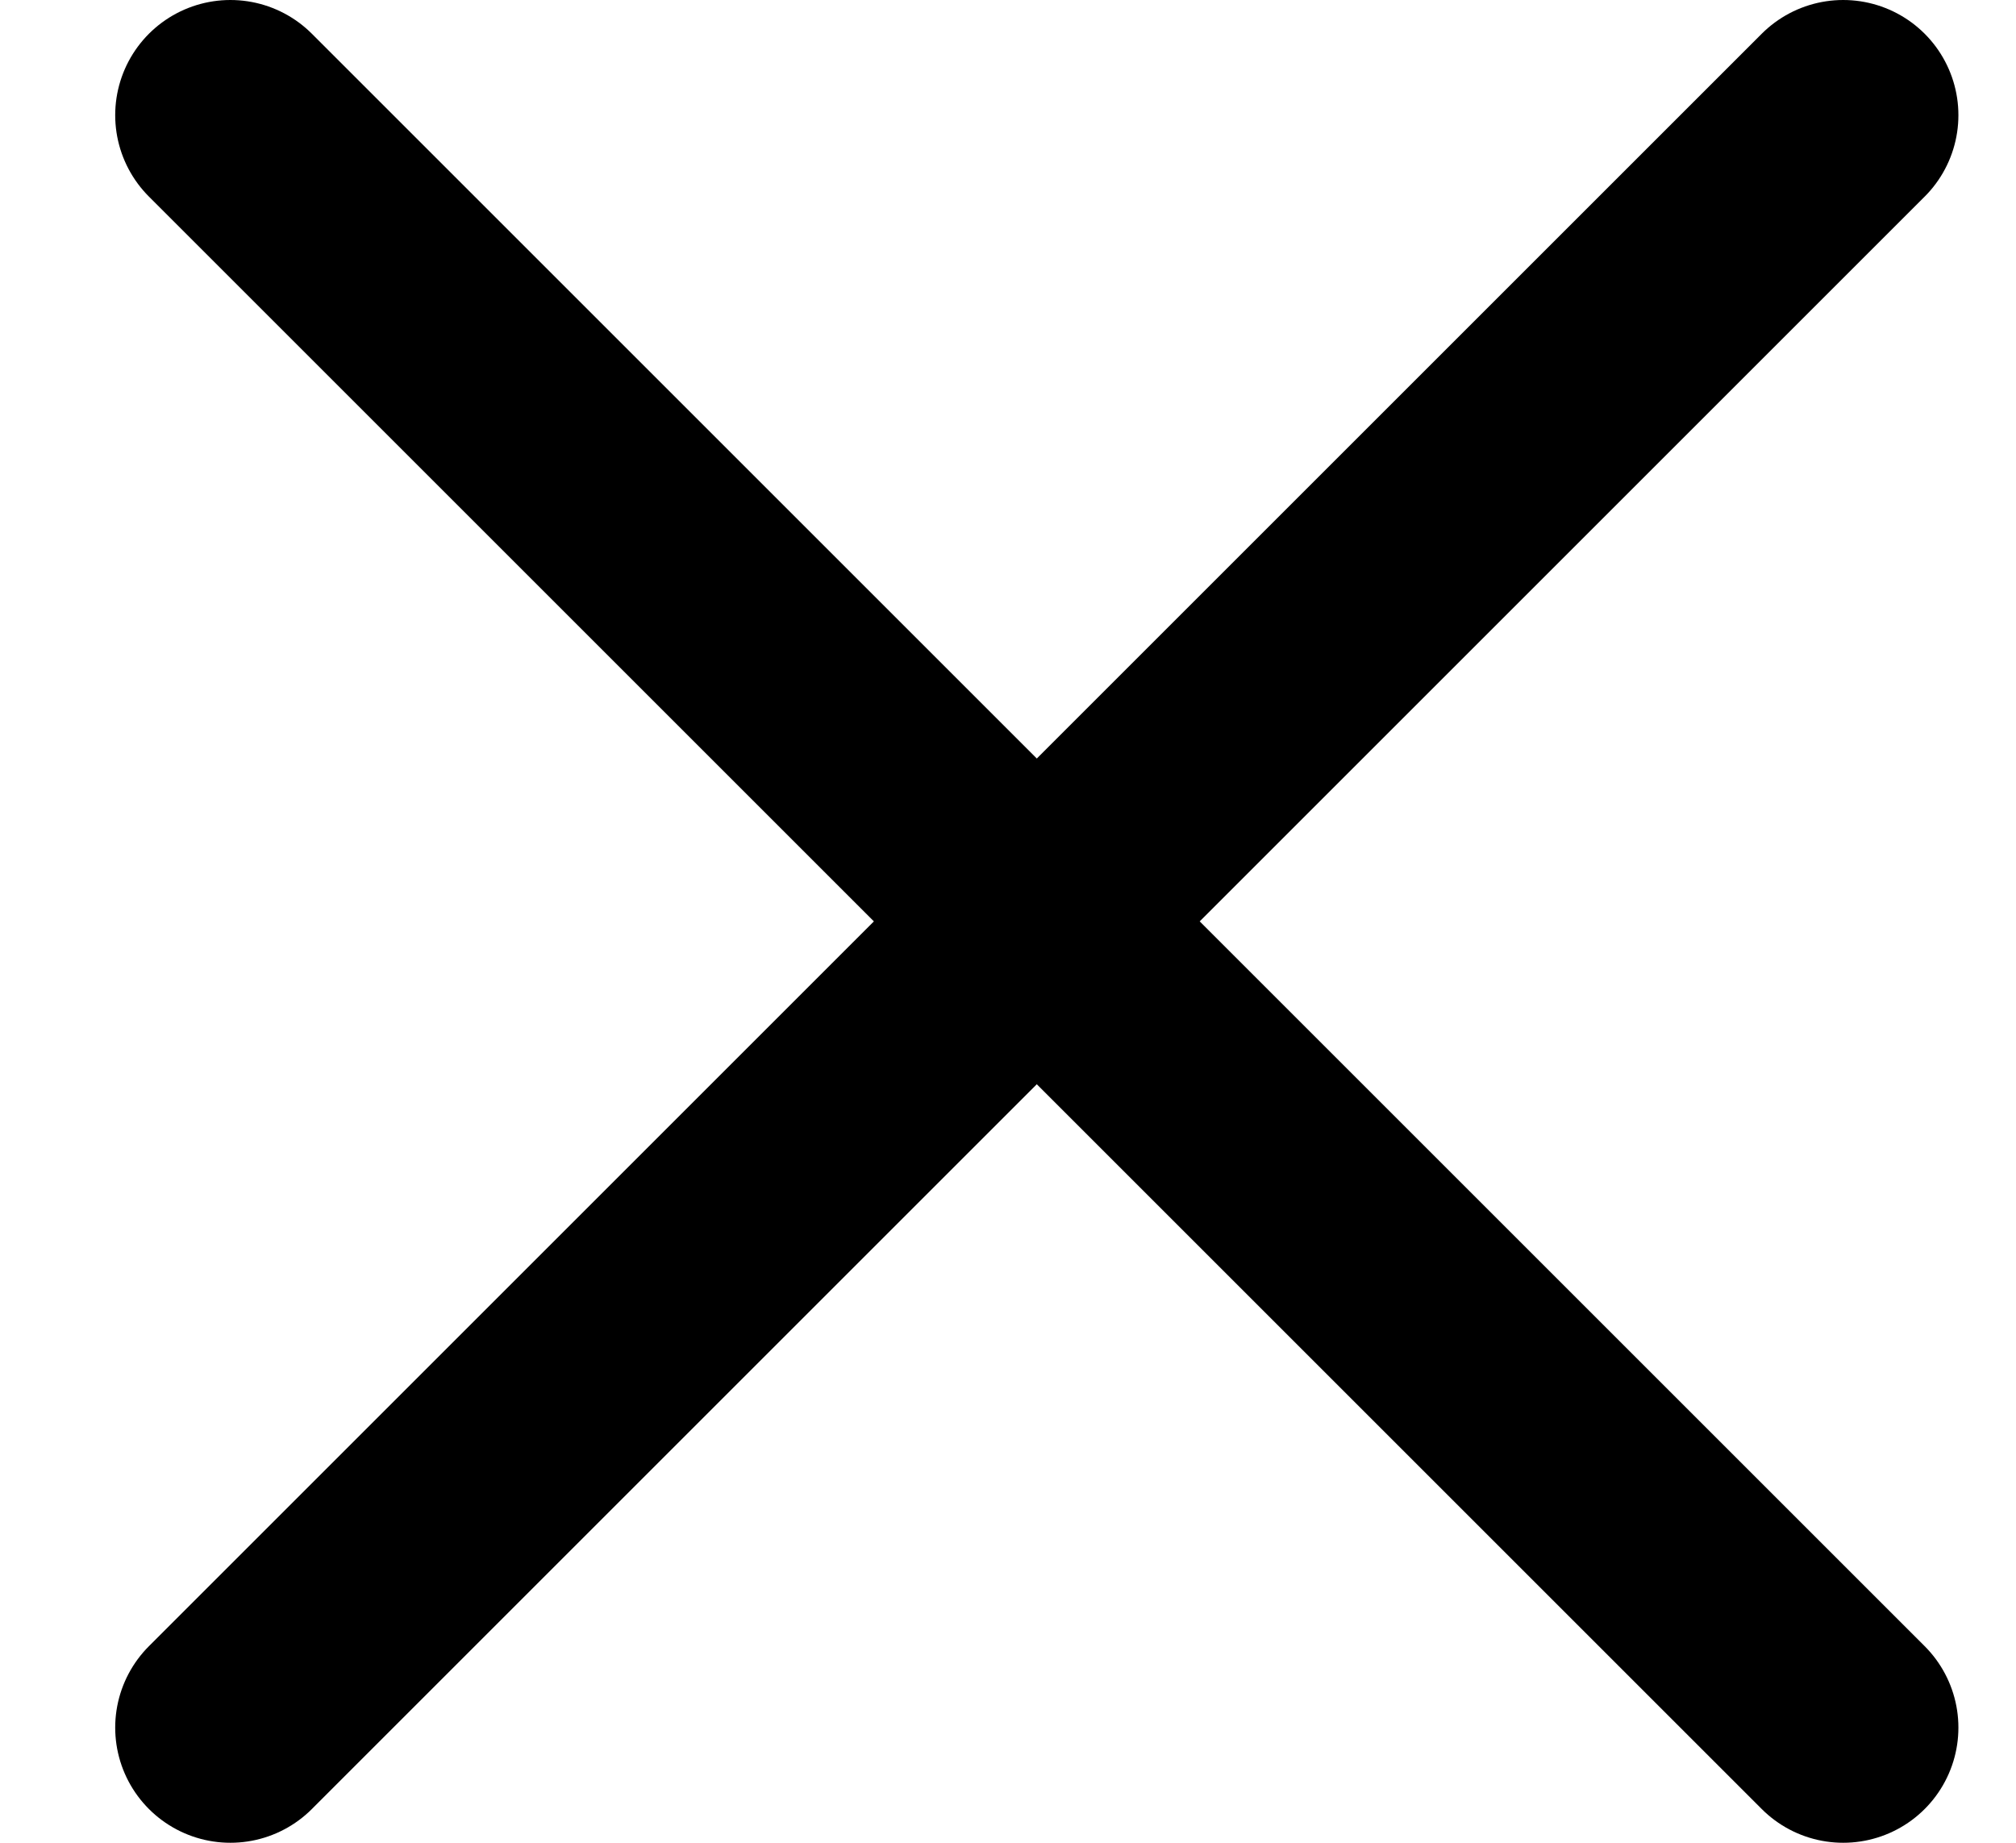
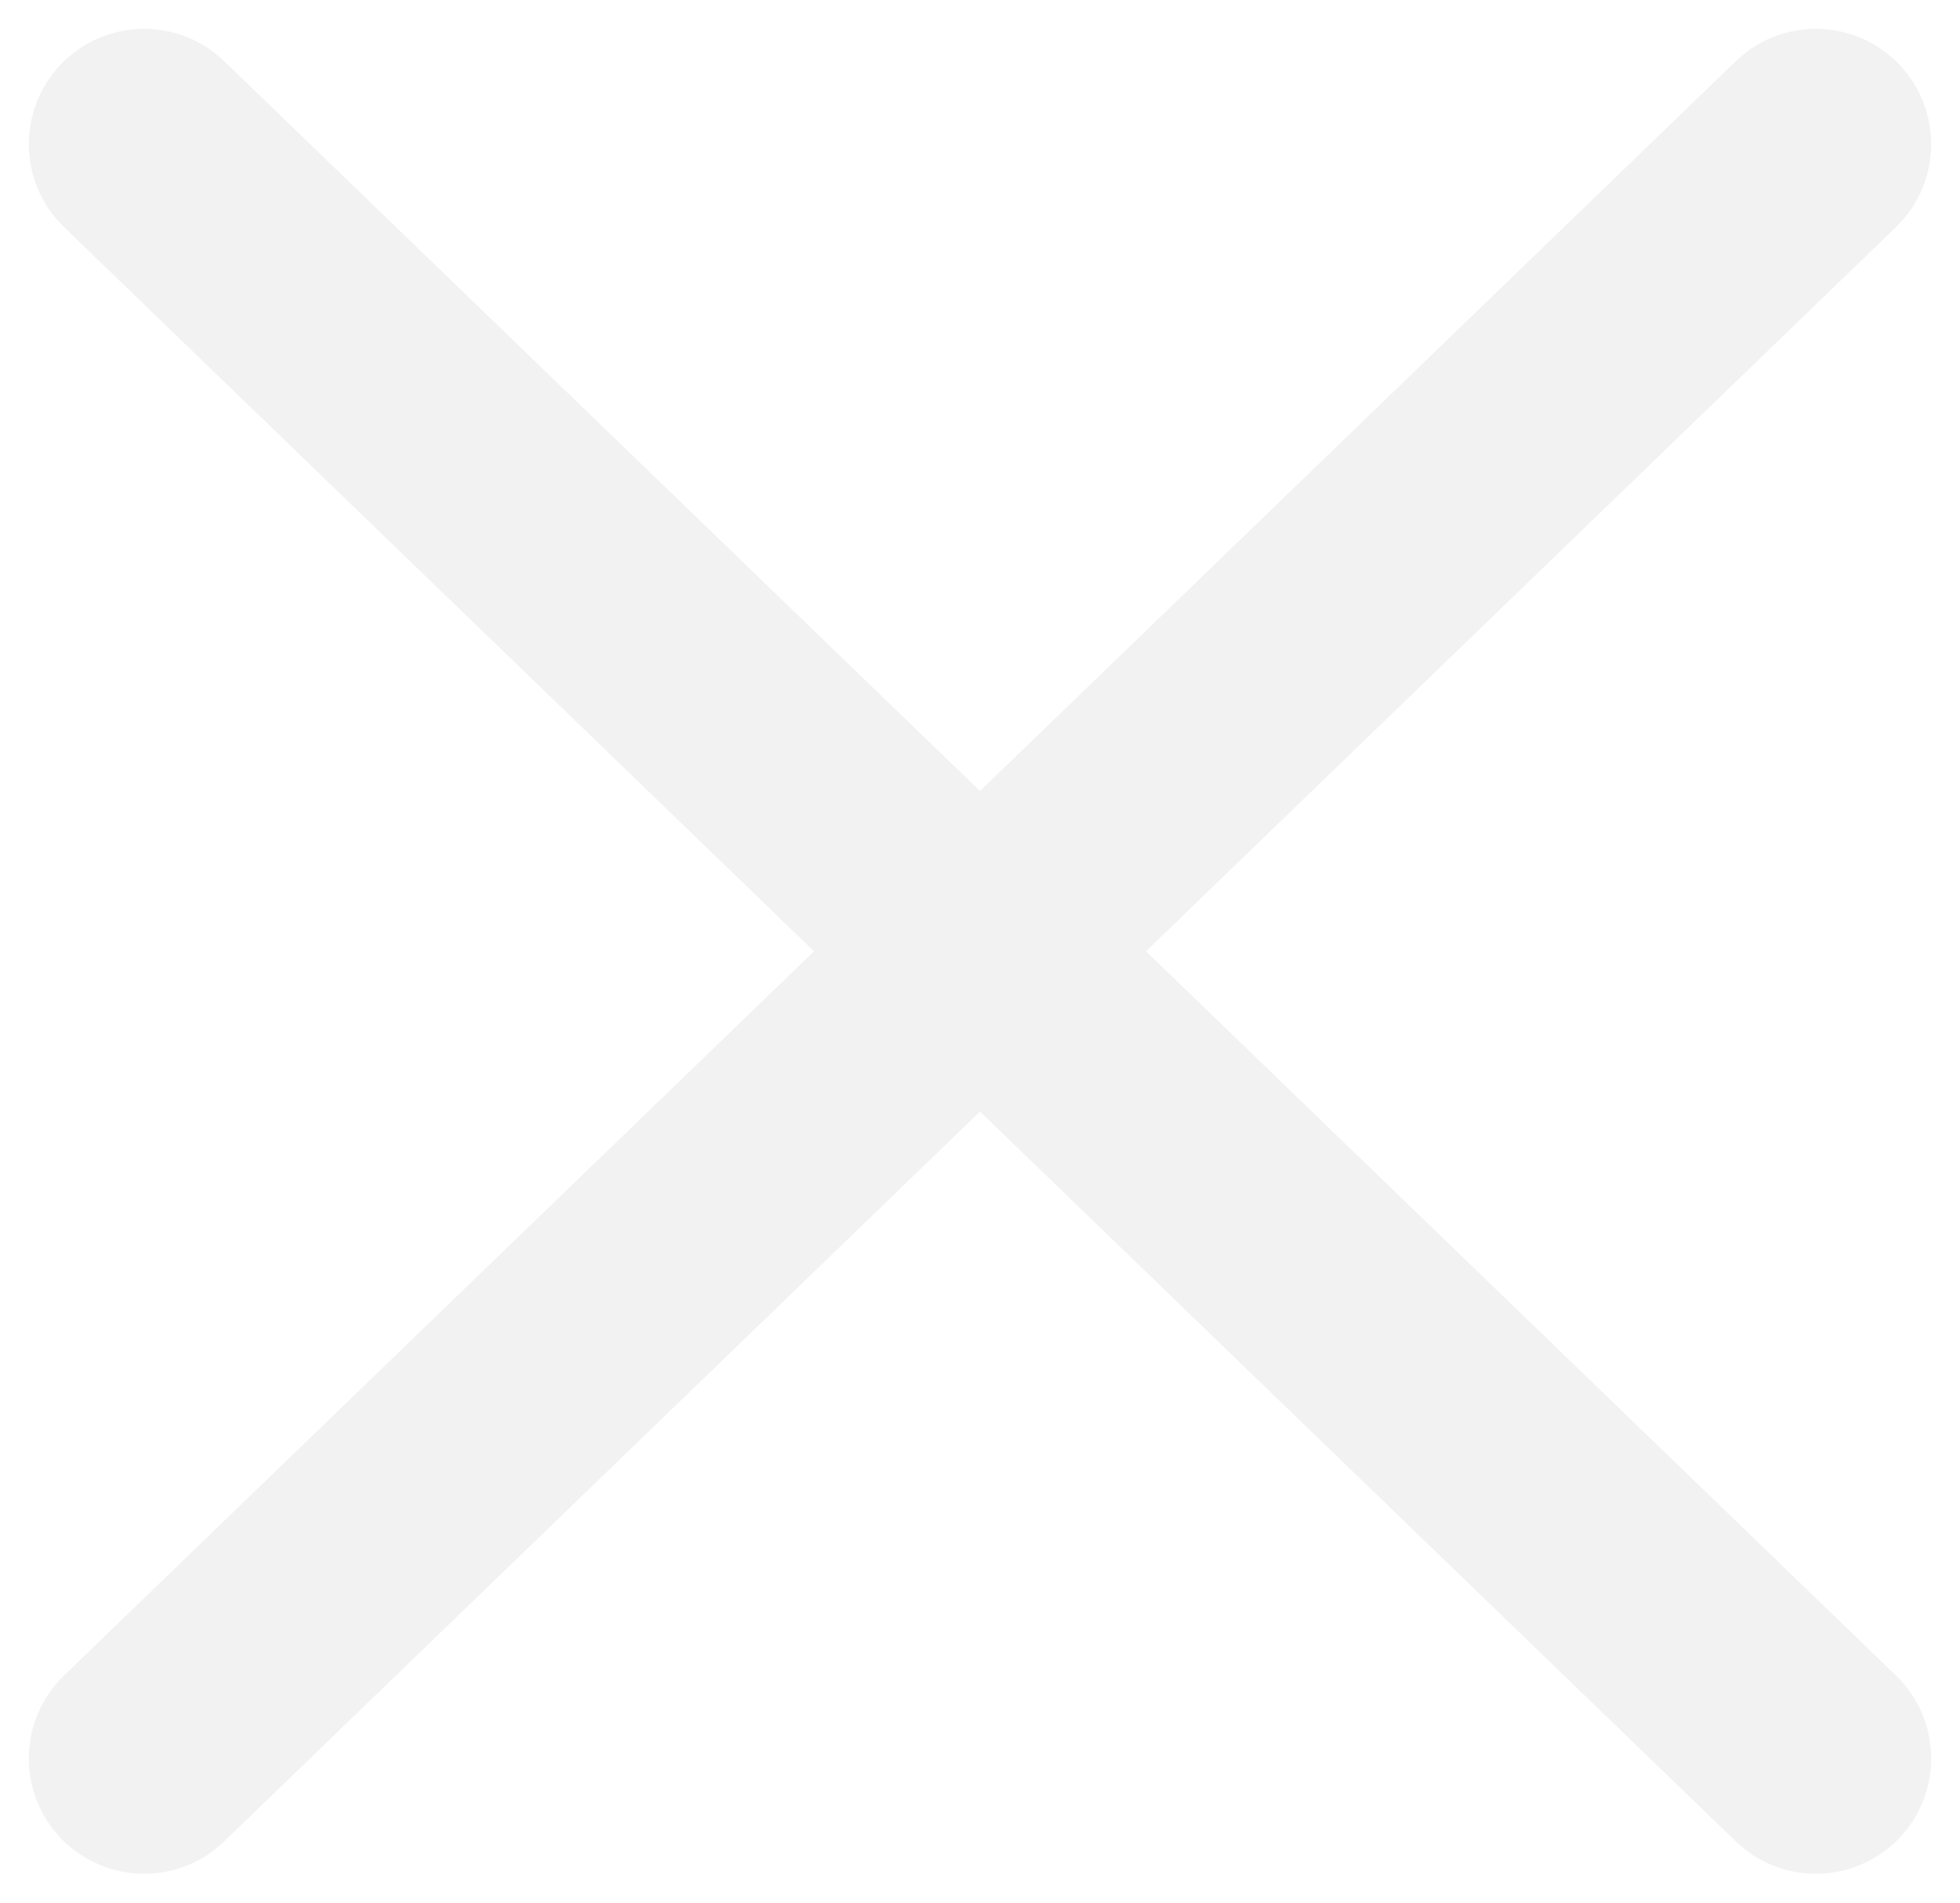
- <svg xmlns="http://www.w3.org/2000/svg" width="35" height="32" viewBox="0 0 35 32">
+ <svg xmlns="http://www.w3.org/2000/svg" width="34" height="33" viewBox="0 0 34 33">
  <defs>
    <clipPath id="clip-cross">
-       <rect width="35" height="32" />
+       <rect width="34" height="33" />
    </clipPath>
  </defs>
  <g id="cross" clip-path="url(#clip-cross)">
-     <g id="Icon_feather-arrow-right" data-name="Icon feather-arrow-right" transform="translate(-17.5 -5.5)">
-       <path id="Path_70" data-name="Path 70" d="M18,7.5l14,14-14,14" transform="translate(3.5 0)" fill="none" stroke="#000" stroke-linecap="round" stroke-linejoin="round" stroke-width="4" />
-     </g>
-     <g id="Icon_feather-arrow-right-2" data-name="Icon feather-arrow-right" transform="translate(18 2)">
-       <path id="Path_70-2" data-name="Path 70" d="M32,7.5l-14,14,14,14" transform="translate(-18 -7.5)" fill="none" stroke="#000" stroke-linecap="round" stroke-linejoin="round" stroke-width="4" />
+     <g id="Icon_feather-arrow-right" data-name="Icon feather-arrow-right" transform="translate(14 -2)">
+       <line id="Line_9" data-name="Line 9" x1="29" y2="28" transform="translate(-11.5 4.5)" fill="none" stroke="#f2f2f2" stroke-linecap="round" stroke-width="4" />
+       <line id="Line_10" data-name="Line 10" x2="29" y2="28" transform="translate(-11.5 4.5)" fill="none" stroke="#f2f2f2" stroke-linecap="round" stroke-width="4" />
    </g>
  </g>
</svg>
